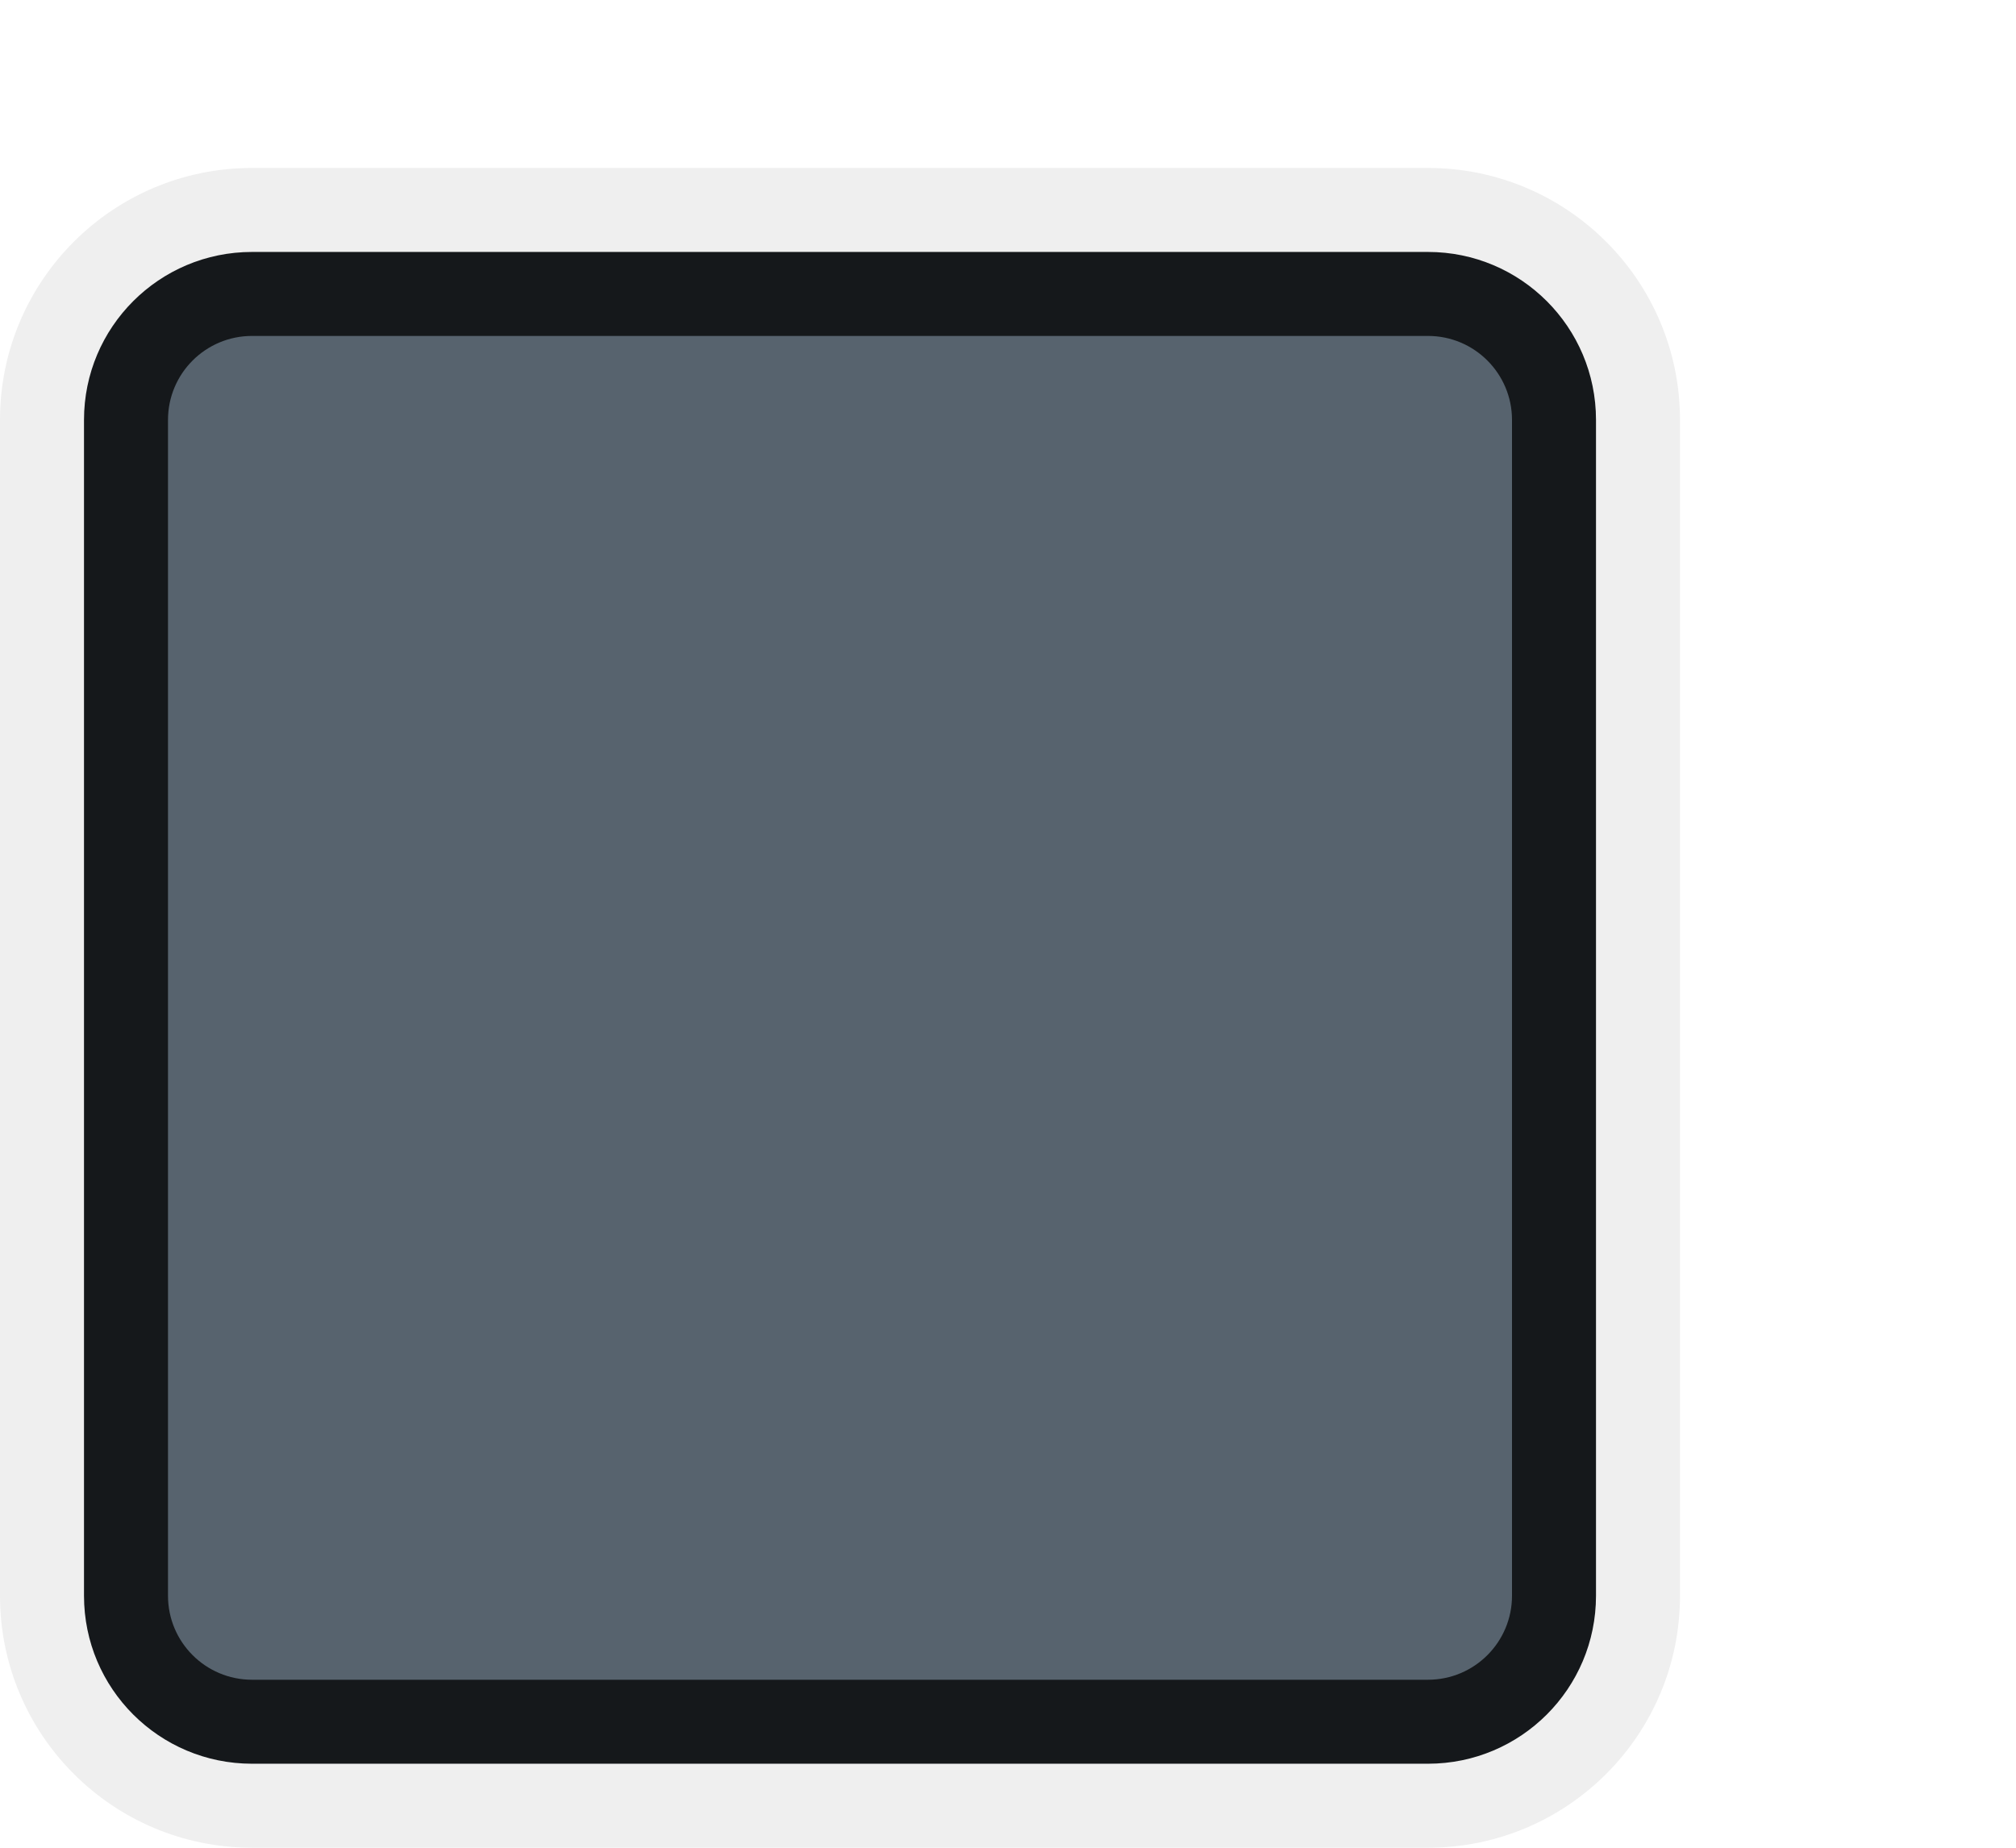
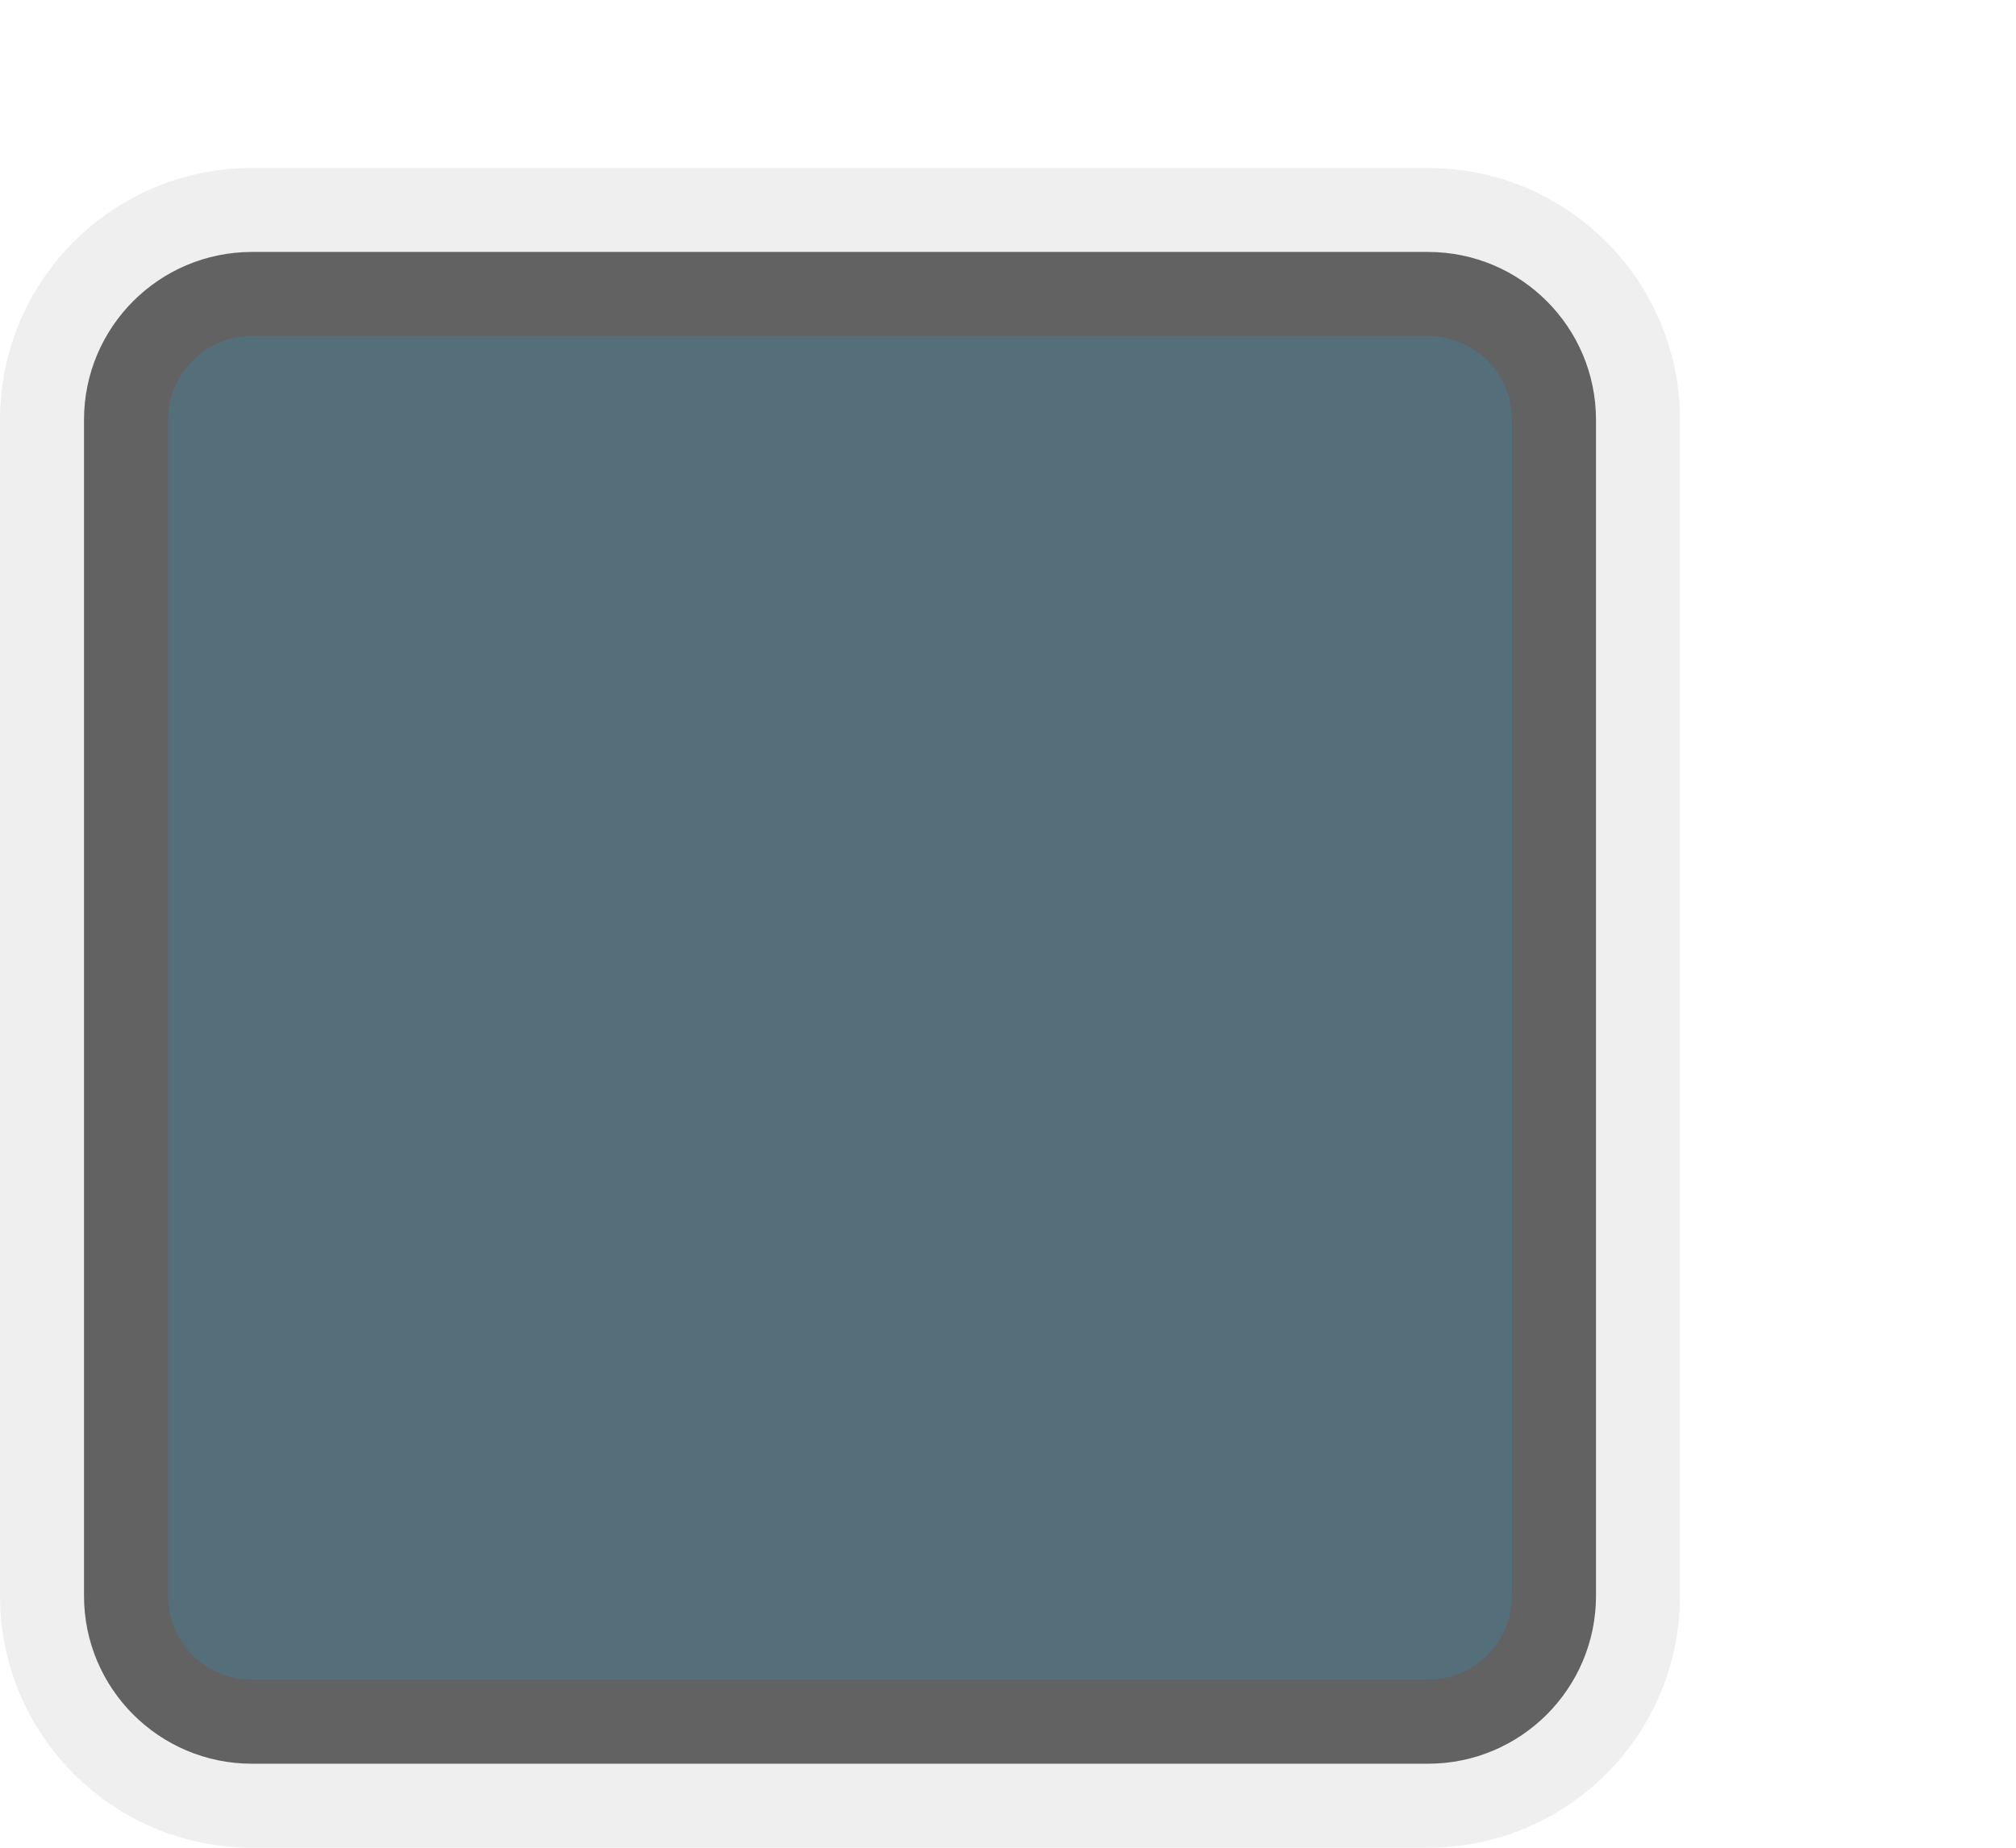
<svg xmlns="http://www.w3.org/2000/svg" xmlns:xlink="http://www.w3.org/1999/xlink" width="24" height="22" id="svg3199" version="1.1">
  <defs id="defs3201">
    <linearGradient id="linearGradient10013-4-63-6">
      <stop style="stop-color:#333333;stop-opacity:1;" offset="0" id="stop10015-2-76-1" />
      <stop style="stop-color:#292929;stop-opacity:1" offset="1" id="stop10017-46-15-8" />
    </linearGradient>
    <linearGradient id="linearGradient10597-5">
      <stop style="stop-color:#16191a;stop-opacity:1;" offset="0" id="stop10599-2" />
      <stop style="stop-color:#2b3133;stop-opacity:1" offset="1" id="stop10601-5" />
    </linearGradient>
    <linearGradient y2="-322.164" x2="921.225" y1="-330.051" x1="921.328" gradientTransform="matrix(1.591837,0,0,0.8571429,-1456.546,275.4519)" gradientUnits="userSpaceOnUse" id="linearGradient15374" xlink:href="#linearGradient10013-4-63-6" />
    <linearGradient gradientTransform="translate(-1199.985,216.3805)" y2="-227.08" x2="1203.918" y1="-217.567" x1="1203.918" gradientUnits="userSpaceOnUse" id="linearGradient15376" xlink:href="#linearGradient10597-5" />
    <linearGradient id="linearGradient5581-5-2-4-6-8-7-35-8">
      <stop id="stop5583-0-92-8-0-7-6-5-1" offset="0" style="stop-color:#454c4c;stop-opacity:1;" />
      <stop style="stop-color:#393f3f;stop-opacity:1;" offset="0.4" id="stop5585-4-7-2-7-9-9-92-0" />
      <stop id="stop5587-6-7-2-0-3-1-21-5" offset="1" style="stop-color:#2d3232;stop-opacity:1;" />
    </linearGradient>
  </defs>
  <g id="layer1" transform="translate(-342.5,-521.3622)">
-     <g id="g9697">
+     <g id="g4738">
      <rect style="opacity:1;fill:#000000;fill-opacity:0.063;stroke:none;stroke-width:1;stroke-miterlimit:4;stroke-dasharray:none;stroke-dashoffset:0;stroke-opacity:1" id="rect5743" width="20" height="20" x="342.5" y="523.362" ry="3" />
-       <rect ry="2" y="524.362" x="343.5" height="18" width="18" id="rect5745" style="opacity:1;fill:#15181b;fill-opacity:1;stroke:none;stroke-opacity:1" />
-       <rect style="opacity:1;fill:#57636e;fill-opacity:1;stroke:none;stroke-opacity:1" id="rect5747" width="16" height="16" x="344.5" y="525.362" ry="1" />
+       <rect ry="2" y="524.362" x="343.5" height="18" width="18" id="rect5745" style="opacity:1;fill:#000000;fill-opacity:0.588;stroke:none;stroke-opacity:1" />
+       <rect style="opacity:1;fill:#546e7a;fill-opacity:1;stroke:none;stroke-opacity:1" id="rect5747" width="16" height="16" x="344.5" y="525.362" ry="1" />
    </g>
  </g>
</svg>
